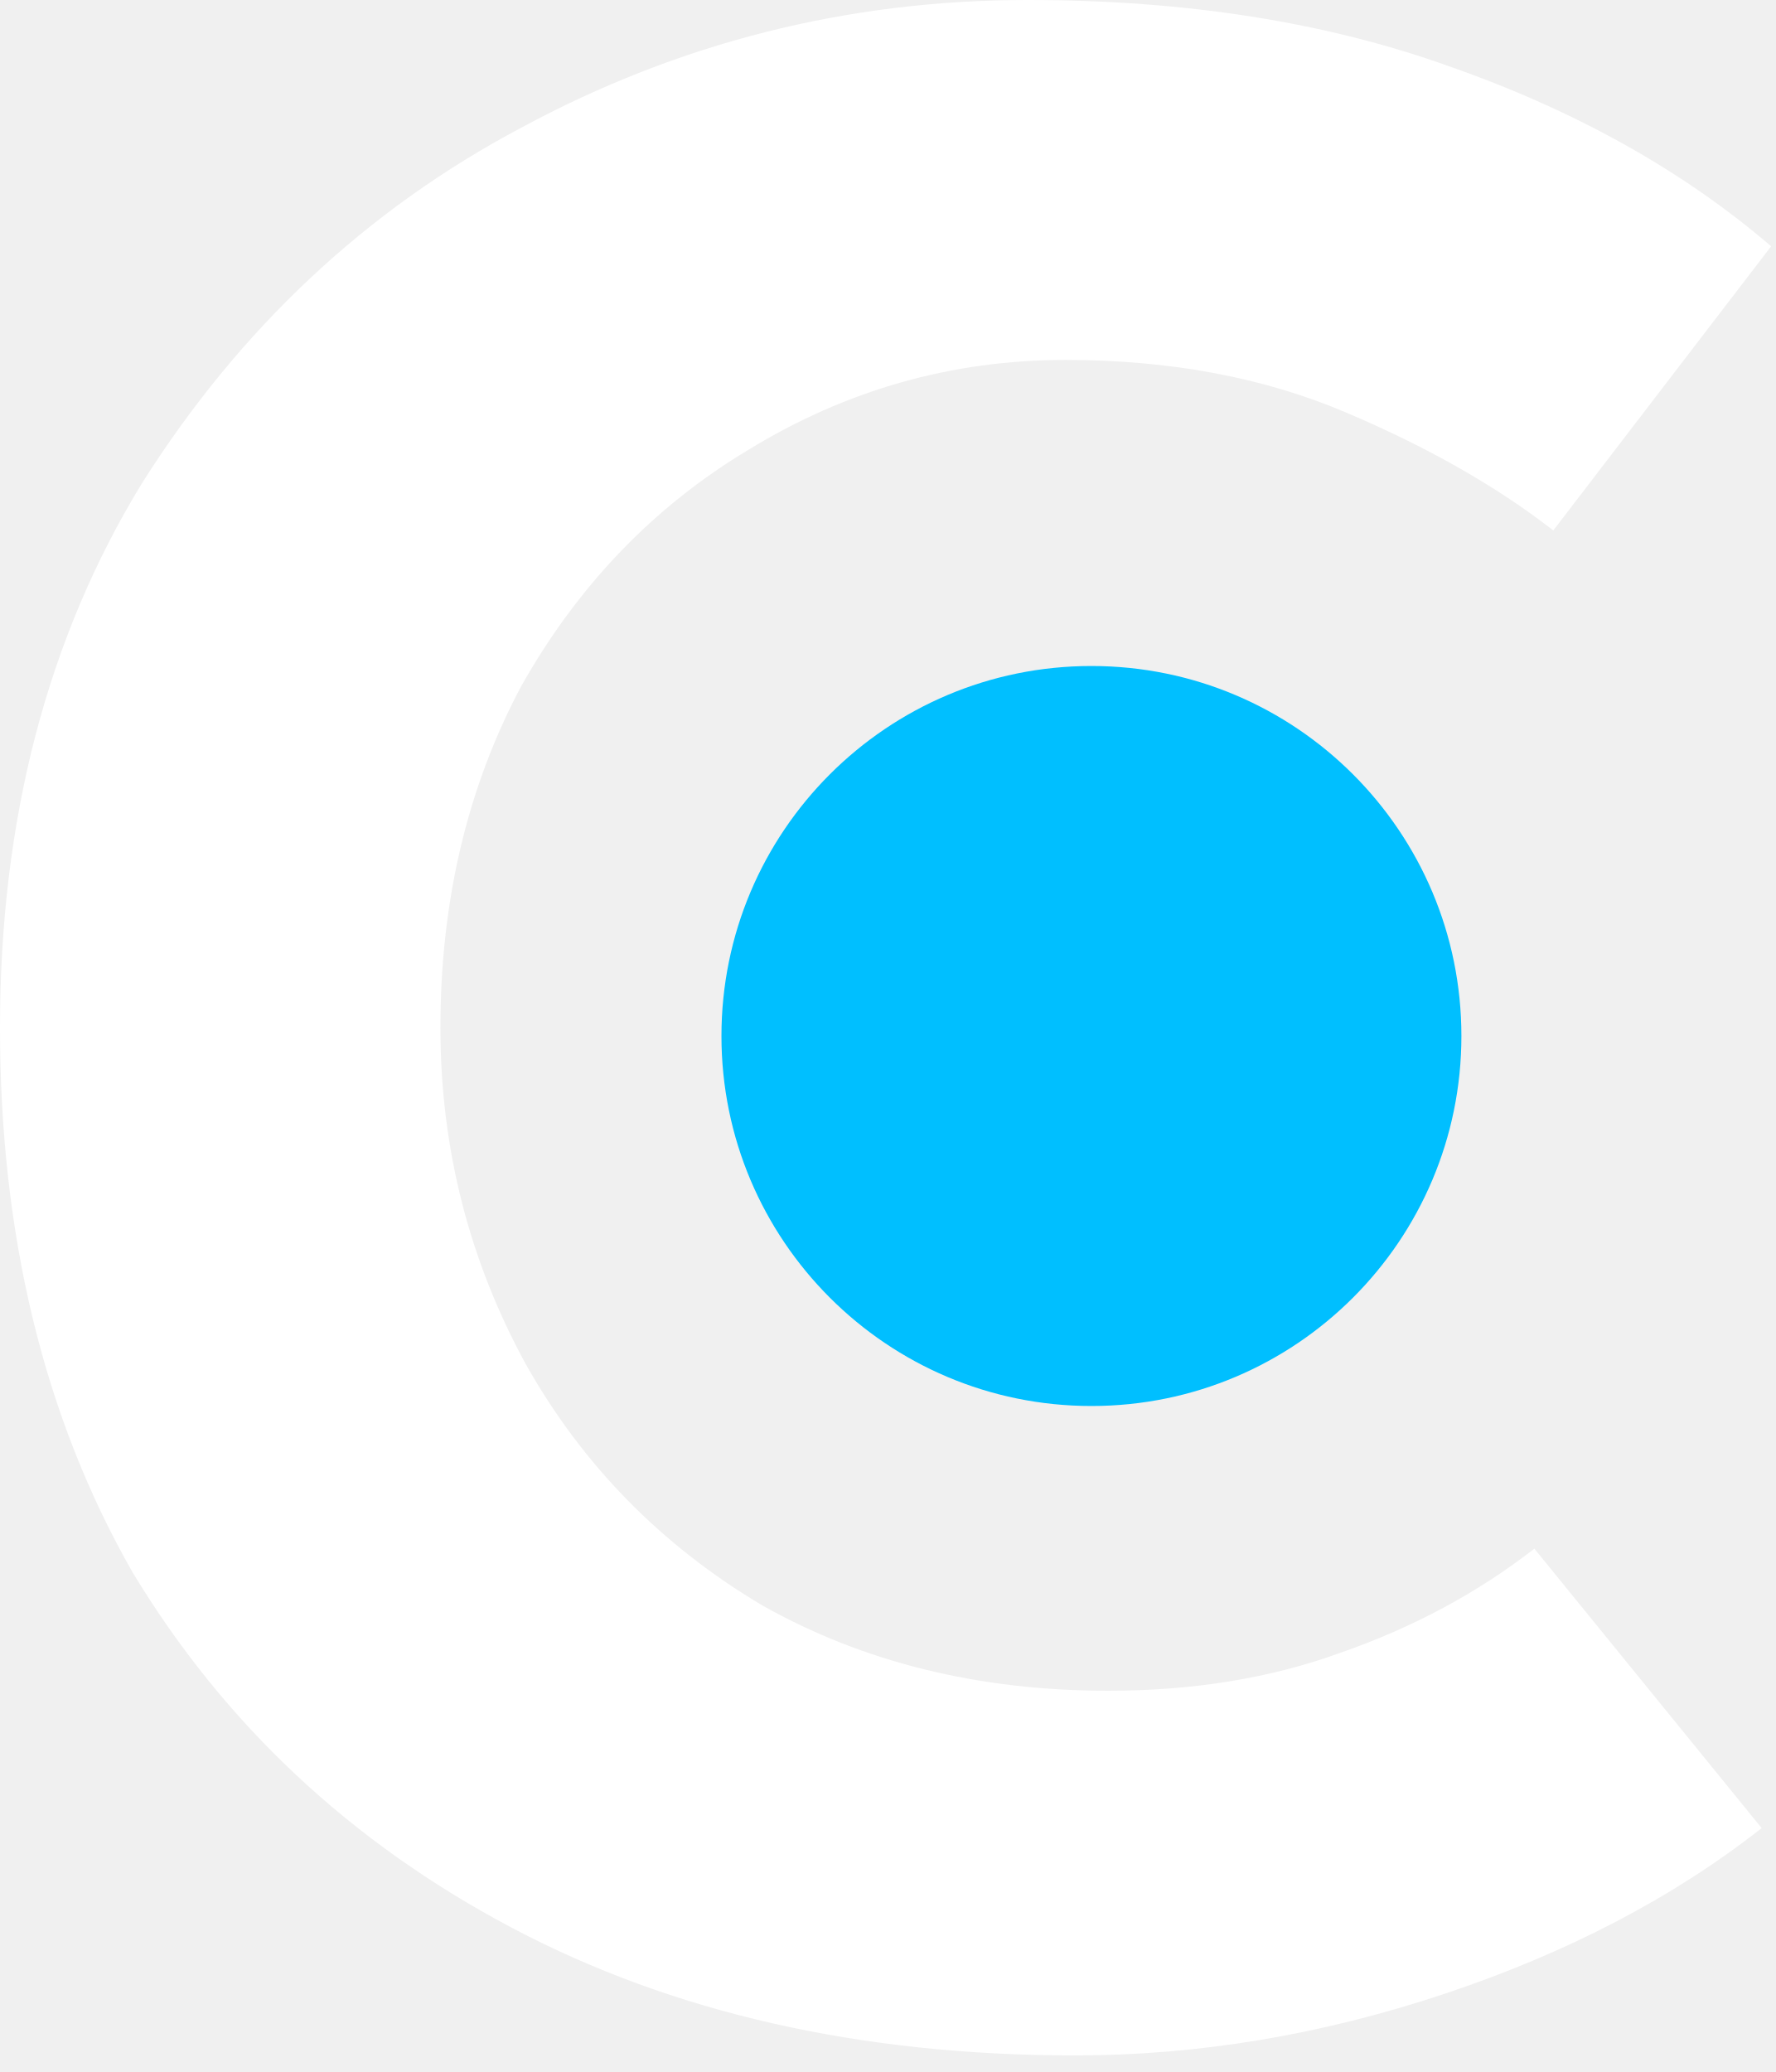
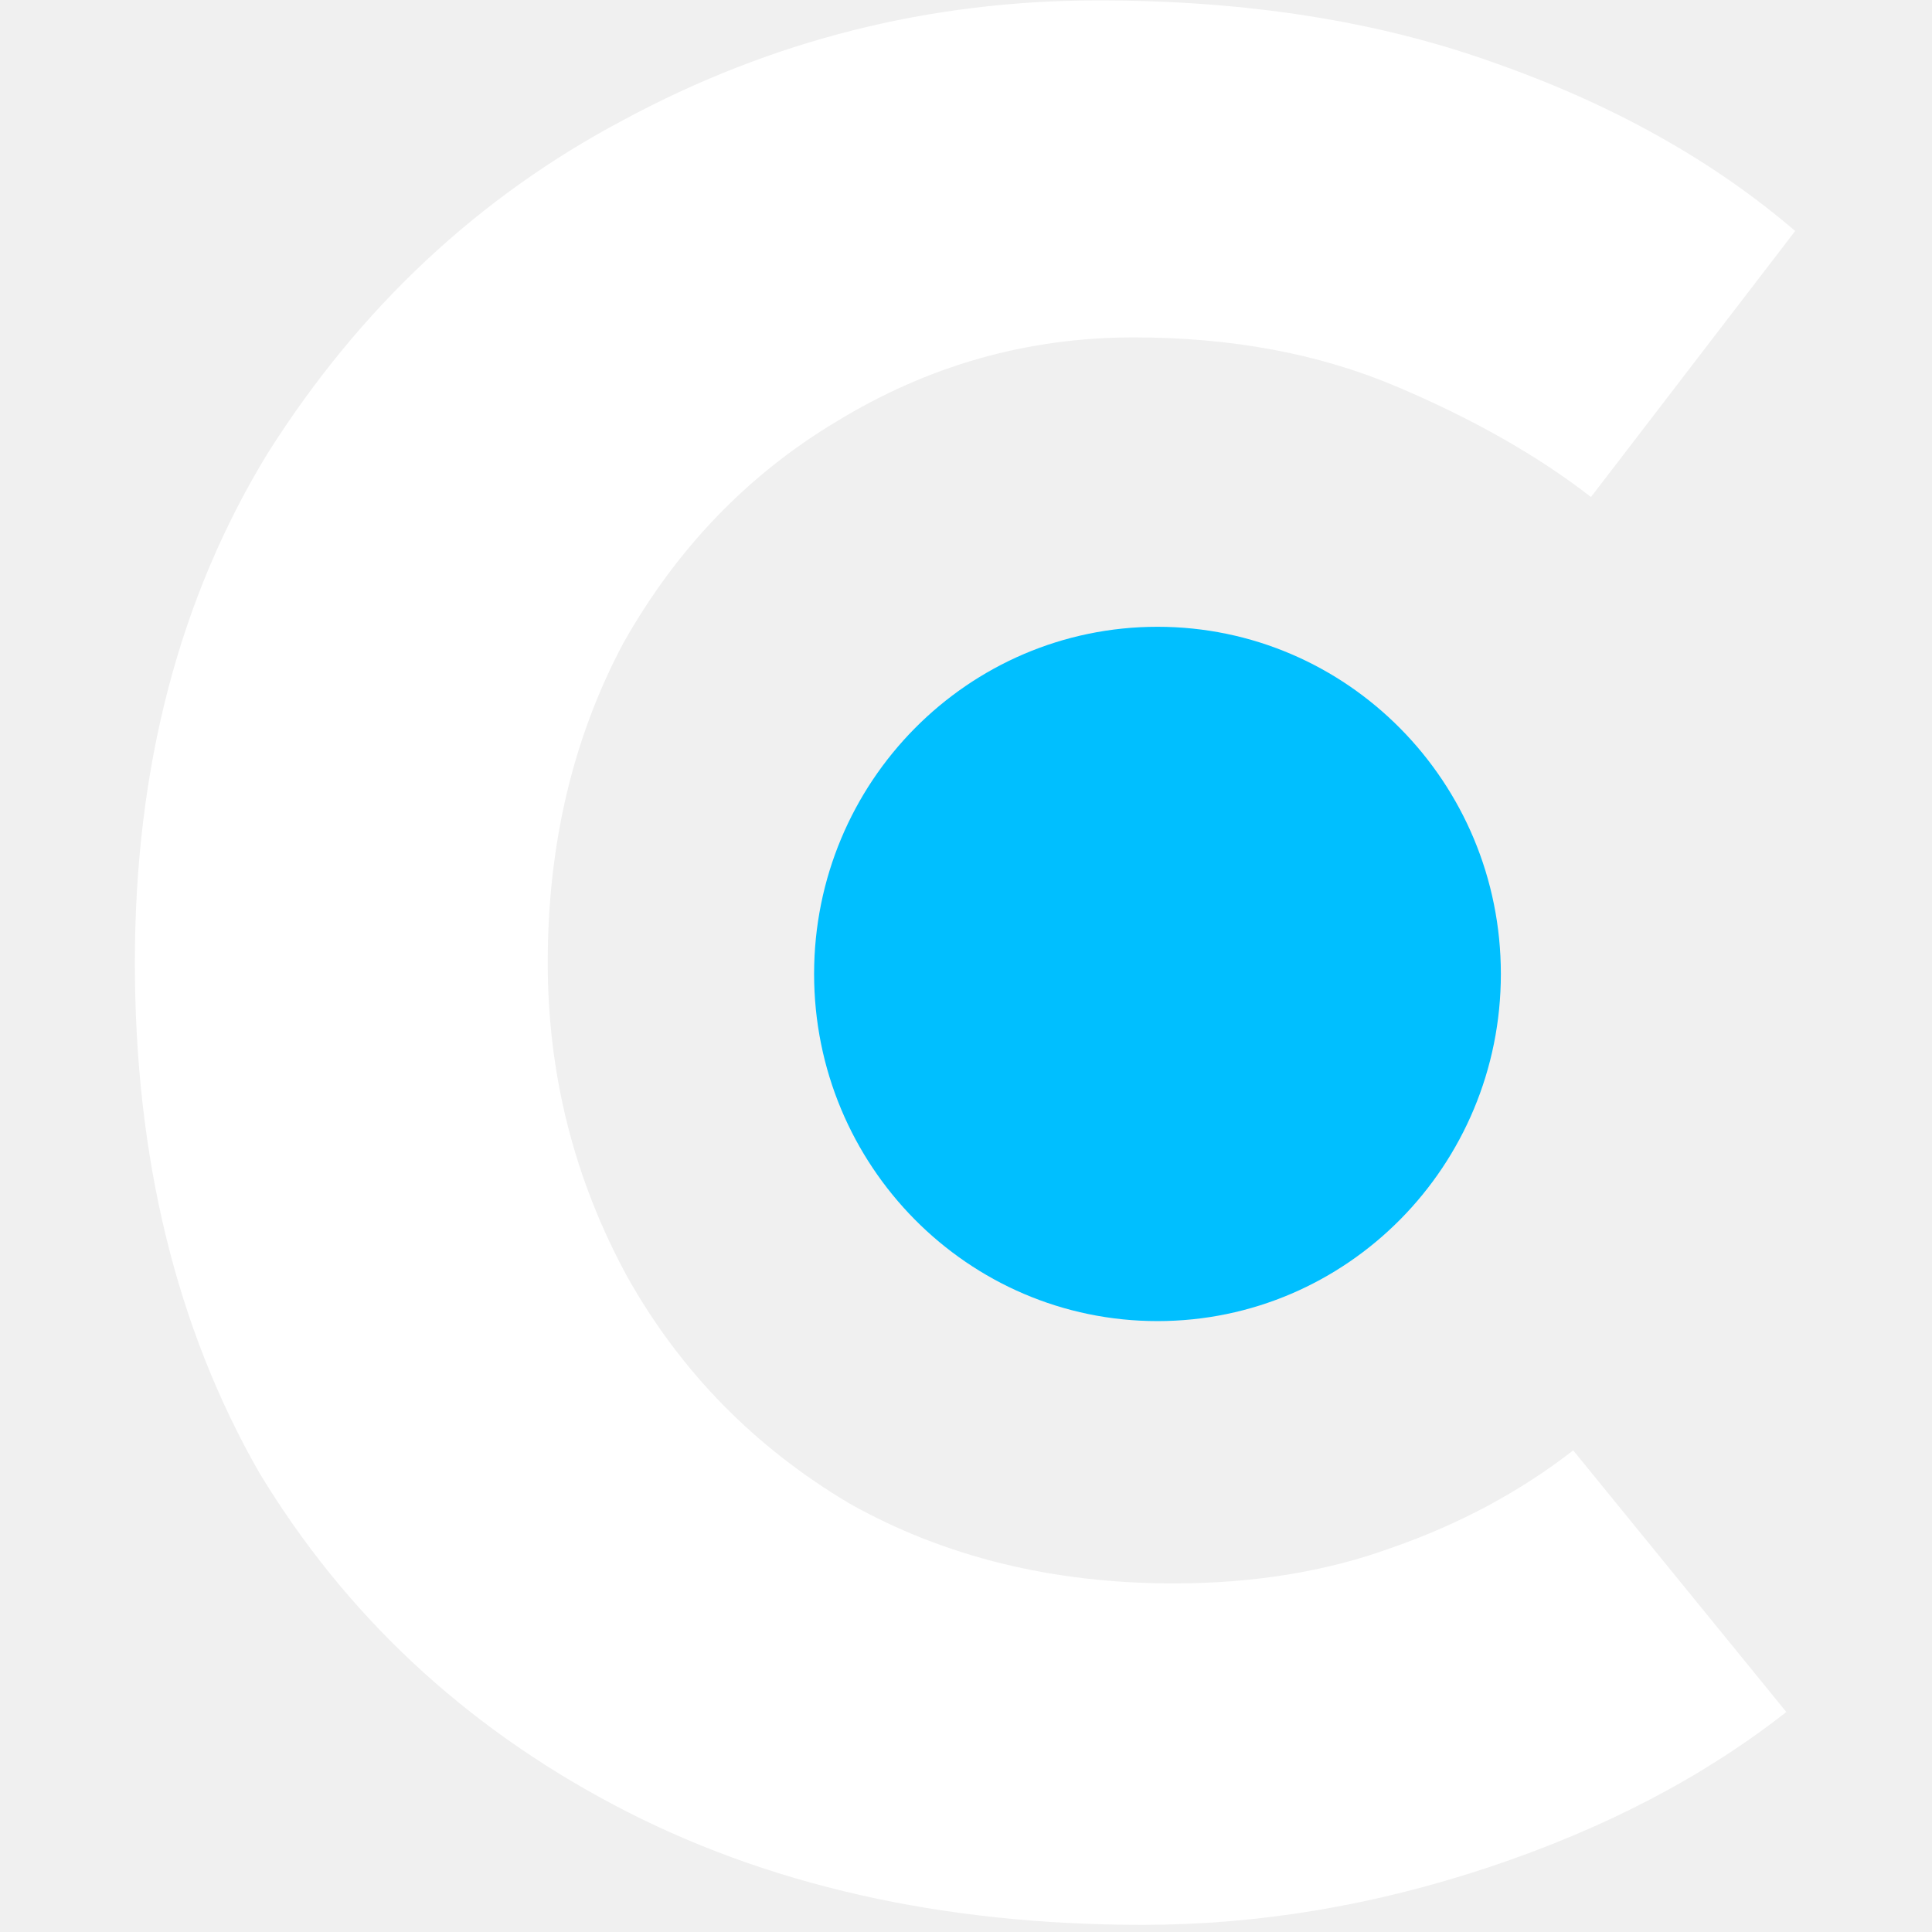
- <svg xmlns="http://www.w3.org/2000/svg" width="96" height="112" viewBox="0 0 96 112" fill="none">
-   <path d="M95.232 98.816C90.453 102.571 84.736 105.557 78.08 107.776C71.424 109.995 64.768 111.104 58.112 111.104C46.507 111.104 36.352 108.8 27.648 104.192C18.944 99.584 12.117 93.184 7.168 84.992C2.389 76.629 0 66.816 0 55.552C0 44.288 2.56 34.475 7.68 26.112C12.971 17.749 19.797 11.349 28.16 6.912C36.693 2.304 45.824 0 55.552 0C64.085 0 71.68 1.195 78.336 3.584C85.163 5.973 90.965 9.216 95.744 13.312L83.968 28.672C80.896 26.283 77.141 24.149 72.704 22.272C68.267 20.395 63.232 19.456 57.6 19.456C51.456 19.456 45.739 21.077 40.448 24.32C35.328 27.392 31.232 31.659 28.16 37.12C25.259 42.581 23.808 48.725 23.808 55.552C23.808 62.037 25.344 68.096 28.416 73.728C31.488 79.189 35.755 83.541 41.216 86.784C46.677 89.856 52.907 91.392 59.904 91.392C64.512 91.392 68.693 90.709 72.448 89.344C76.373 87.979 79.872 86.101 82.944 83.712L95.232 98.816Z" fill="white" />
-   <path d="M79 56C79 67.046 70.046 76 59 76C47.954 76 39 67.046 39 56C39 44.954 47.954 36 59 36C70.046 36 79 44.954 79 56Z" fill="#00BFFF" />
+ <svg xmlns="http://www.w3.org/2000/svg" width="256" height="256" viewBox="0 0 256 256" fill="none">
+   <path d="M236.696 226.849C225.715 235.467 212.578 242.322 197.284 247.414C181.99 252.506 166.696 255.052 151.401 255.052C124.735 255.052 101.401 249.764 81.401 239.188C61.401 228.612 45.715 213.923 34.343 195.121C23.362 175.928 17.872 153.405 17.872 127.552C17.872 101.699 23.754 79.176 35.519 59.983C47.676 40.789 63.362 26.1 82.578 15.916C102.186 5.34 123.166 0.052 145.519 0.052C165.127 0.052 182.578 2.794 197.872 8.278C213.558 13.762 226.892 21.204 237.872 30.605L210.813 65.859C203.754 60.375 195.127 55.478 184.931 51.169C174.735 46.861 163.166 44.706 150.225 44.706C136.107 44.706 122.97 48.428 110.813 55.87C99.049 62.921 89.637 72.713 82.578 85.248C75.911 97.782 72.578 111.884 72.578 127.552C72.578 142.437 76.107 156.342 83.166 169.269C90.225 181.803 100.029 191.792 112.578 199.234C125.127 206.285 139.441 209.81 155.519 209.81C166.107 209.81 175.715 208.243 184.343 205.11C193.362 201.976 201.401 197.667 208.46 192.183L236.696 226.849Z" fill="white" />
+   <path d="M198.872 129.052C198.872 154.457 178.501 175.052 153.372 175.052C128.243 175.052 107.872 154.457 107.872 129.052C107.872 103.647 128.243 83.052 153.372 83.052C178.501 83.052 198.872 103.647 198.872 129.052Z" fill="#00BFFF" />
</svg>
